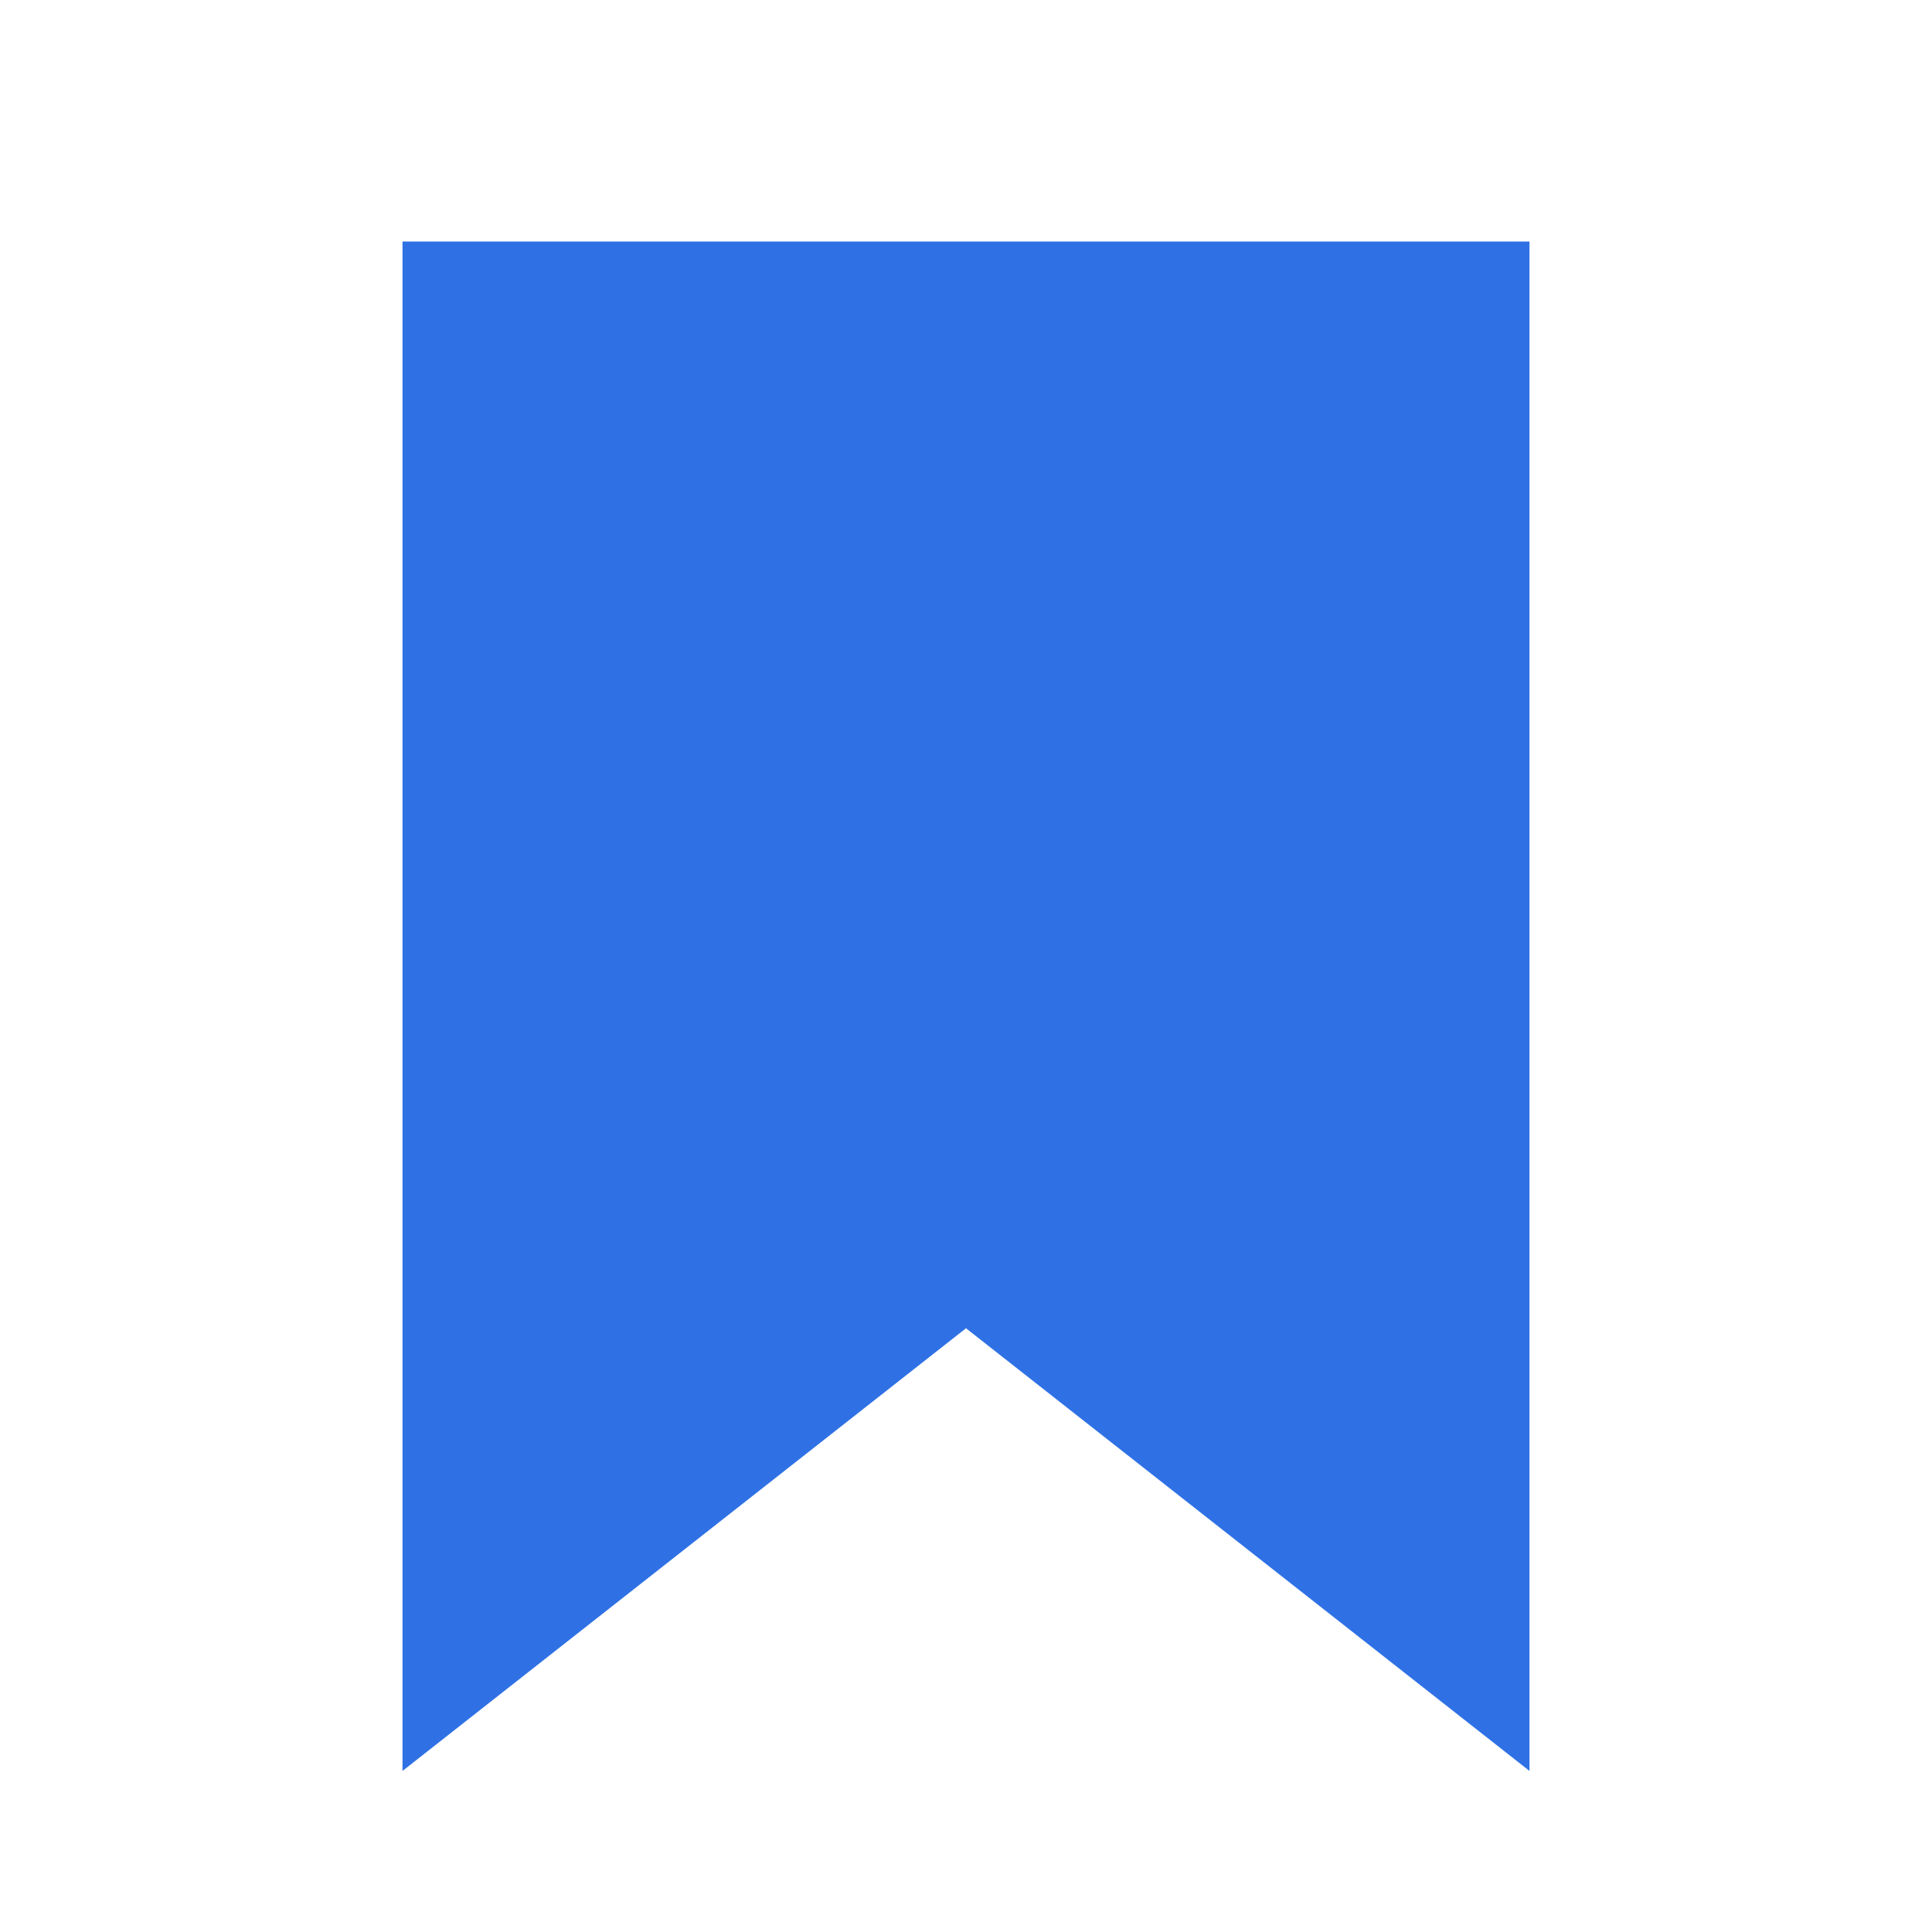
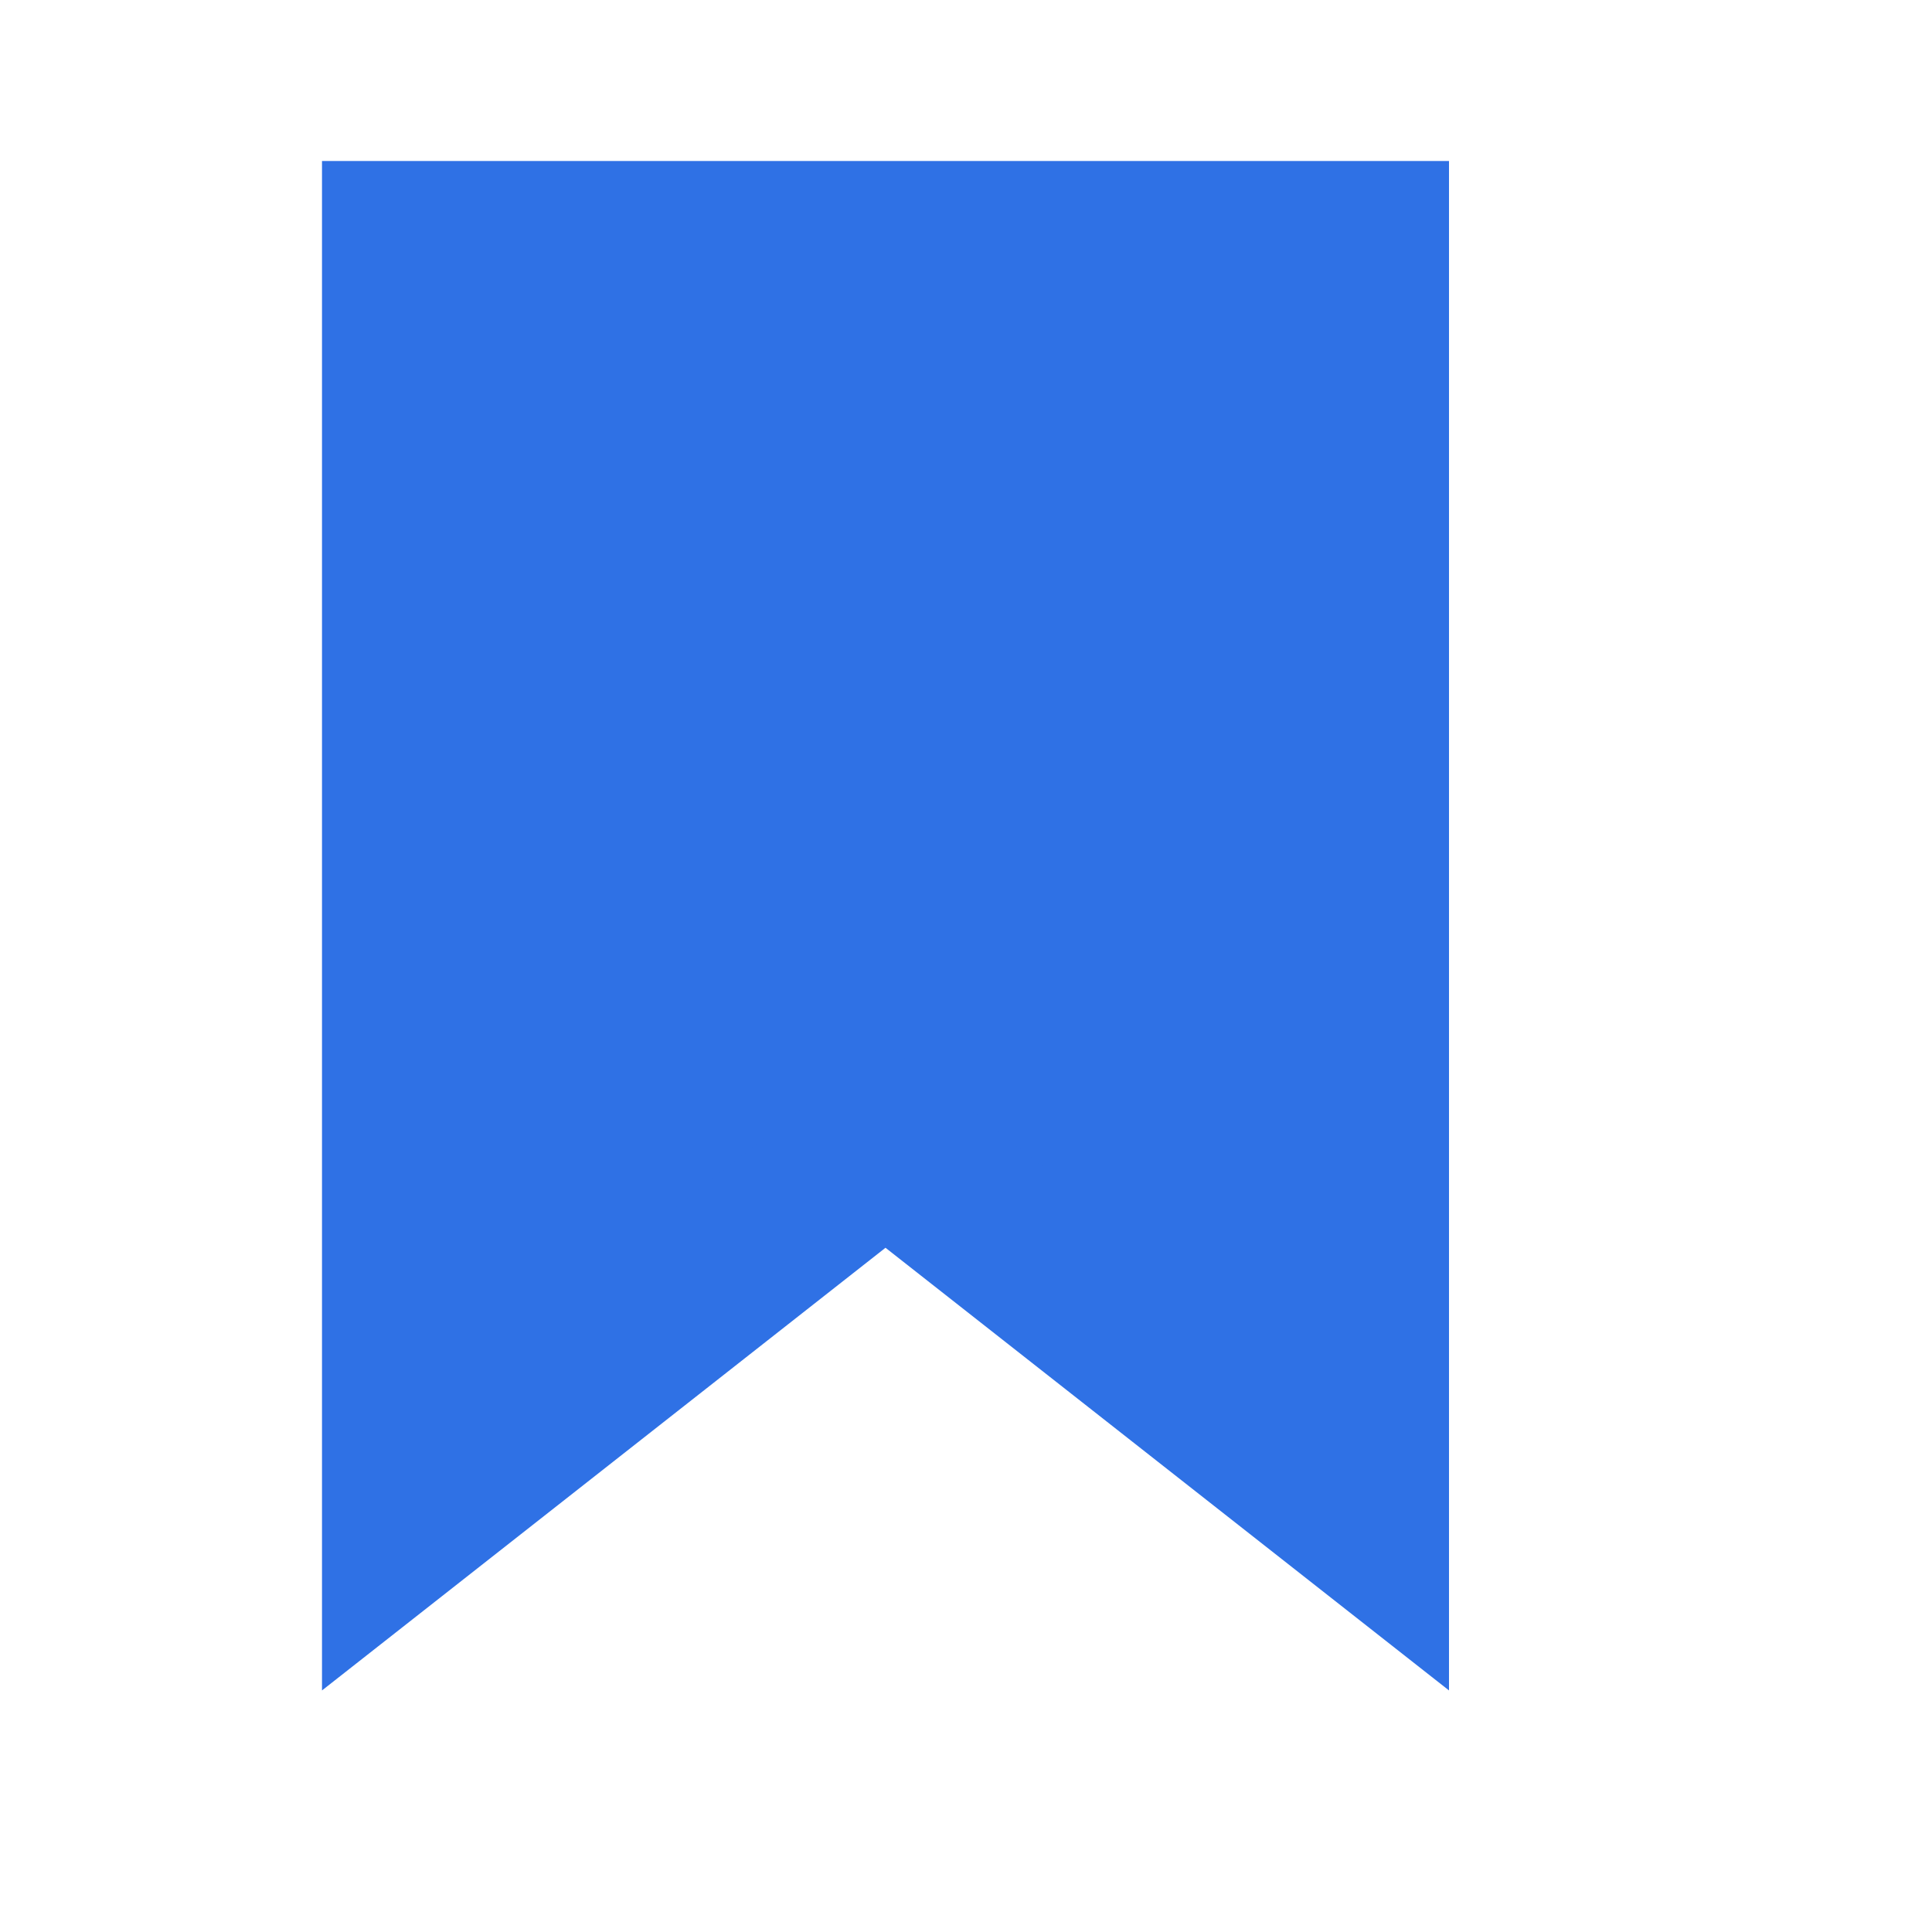
- <svg xmlns="http://www.w3.org/2000/svg" width="24" height="24" viewBox="0 0 24 24" fill="none">
+ <svg xmlns="http://www.w3.org/2000/svg" width="24" height="24" viewBox="1 1 24 24" fill="none">
  <path d="M11.382 15.714L6 19.942V4L18 4V19.942L12.618 15.714L12 15.228L11.382 15.714Z" stroke="#2F71E5" stroke-width="2" fill="#2F71E5" />
</svg>
